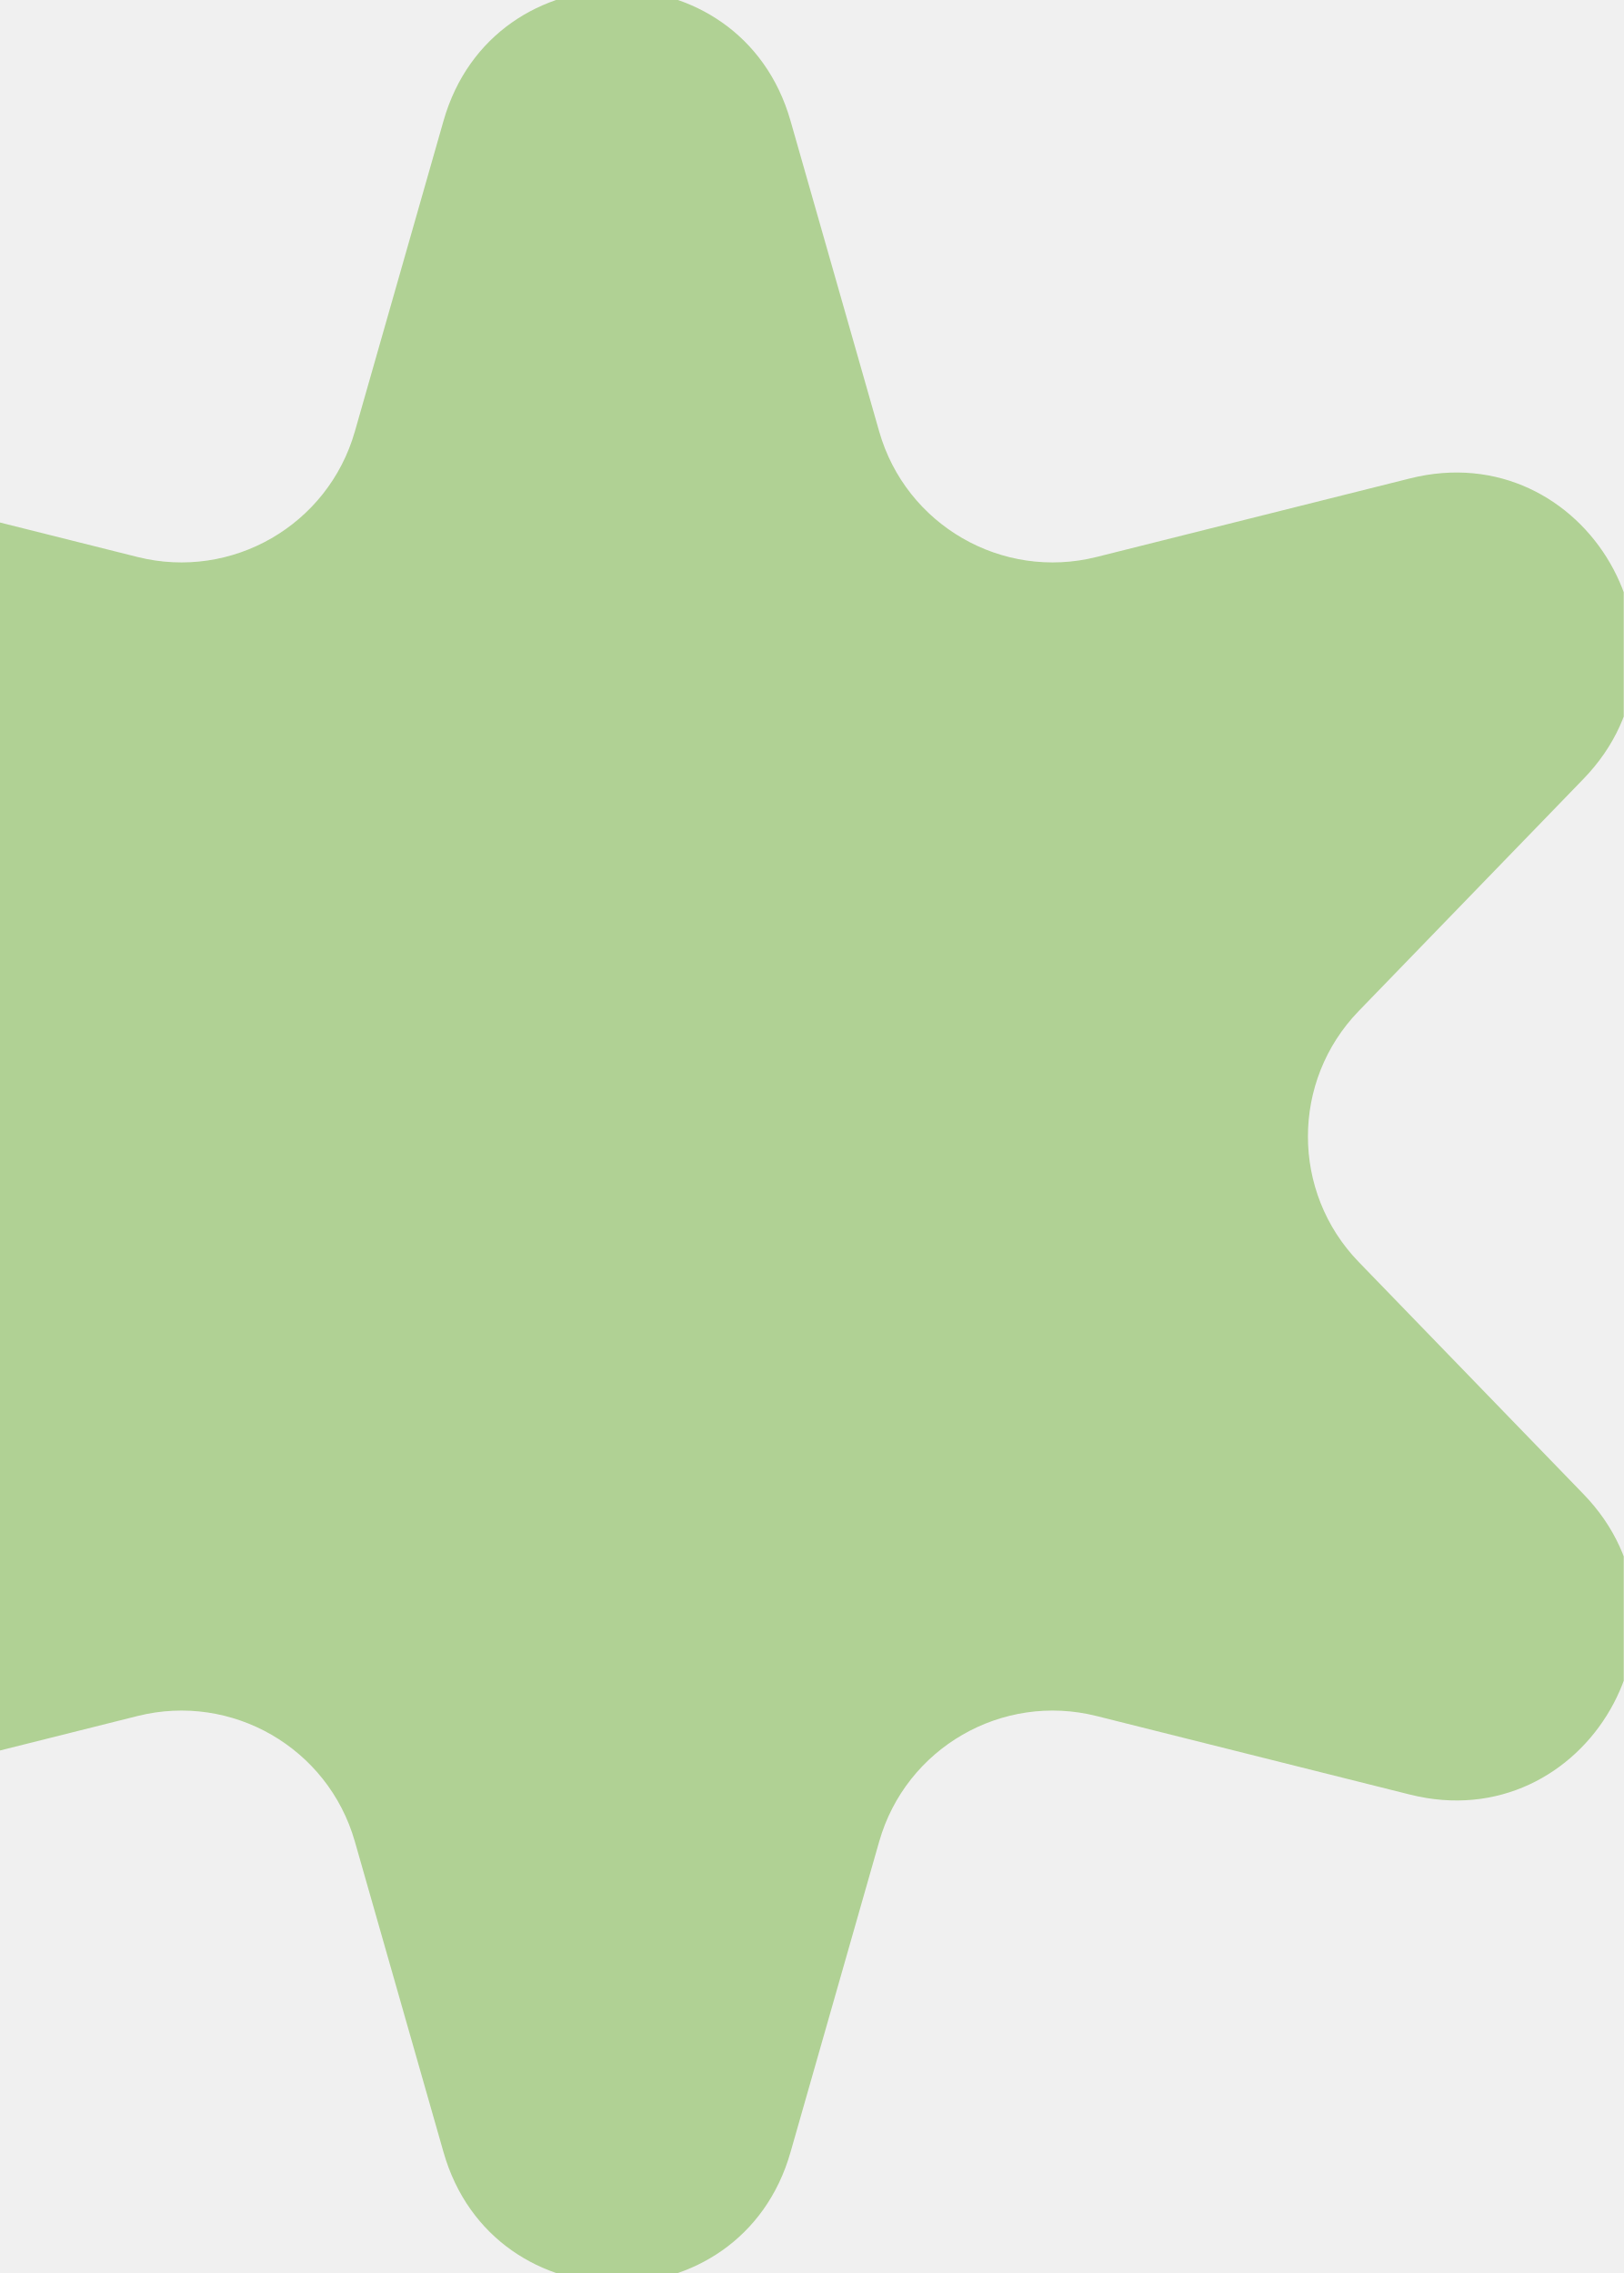
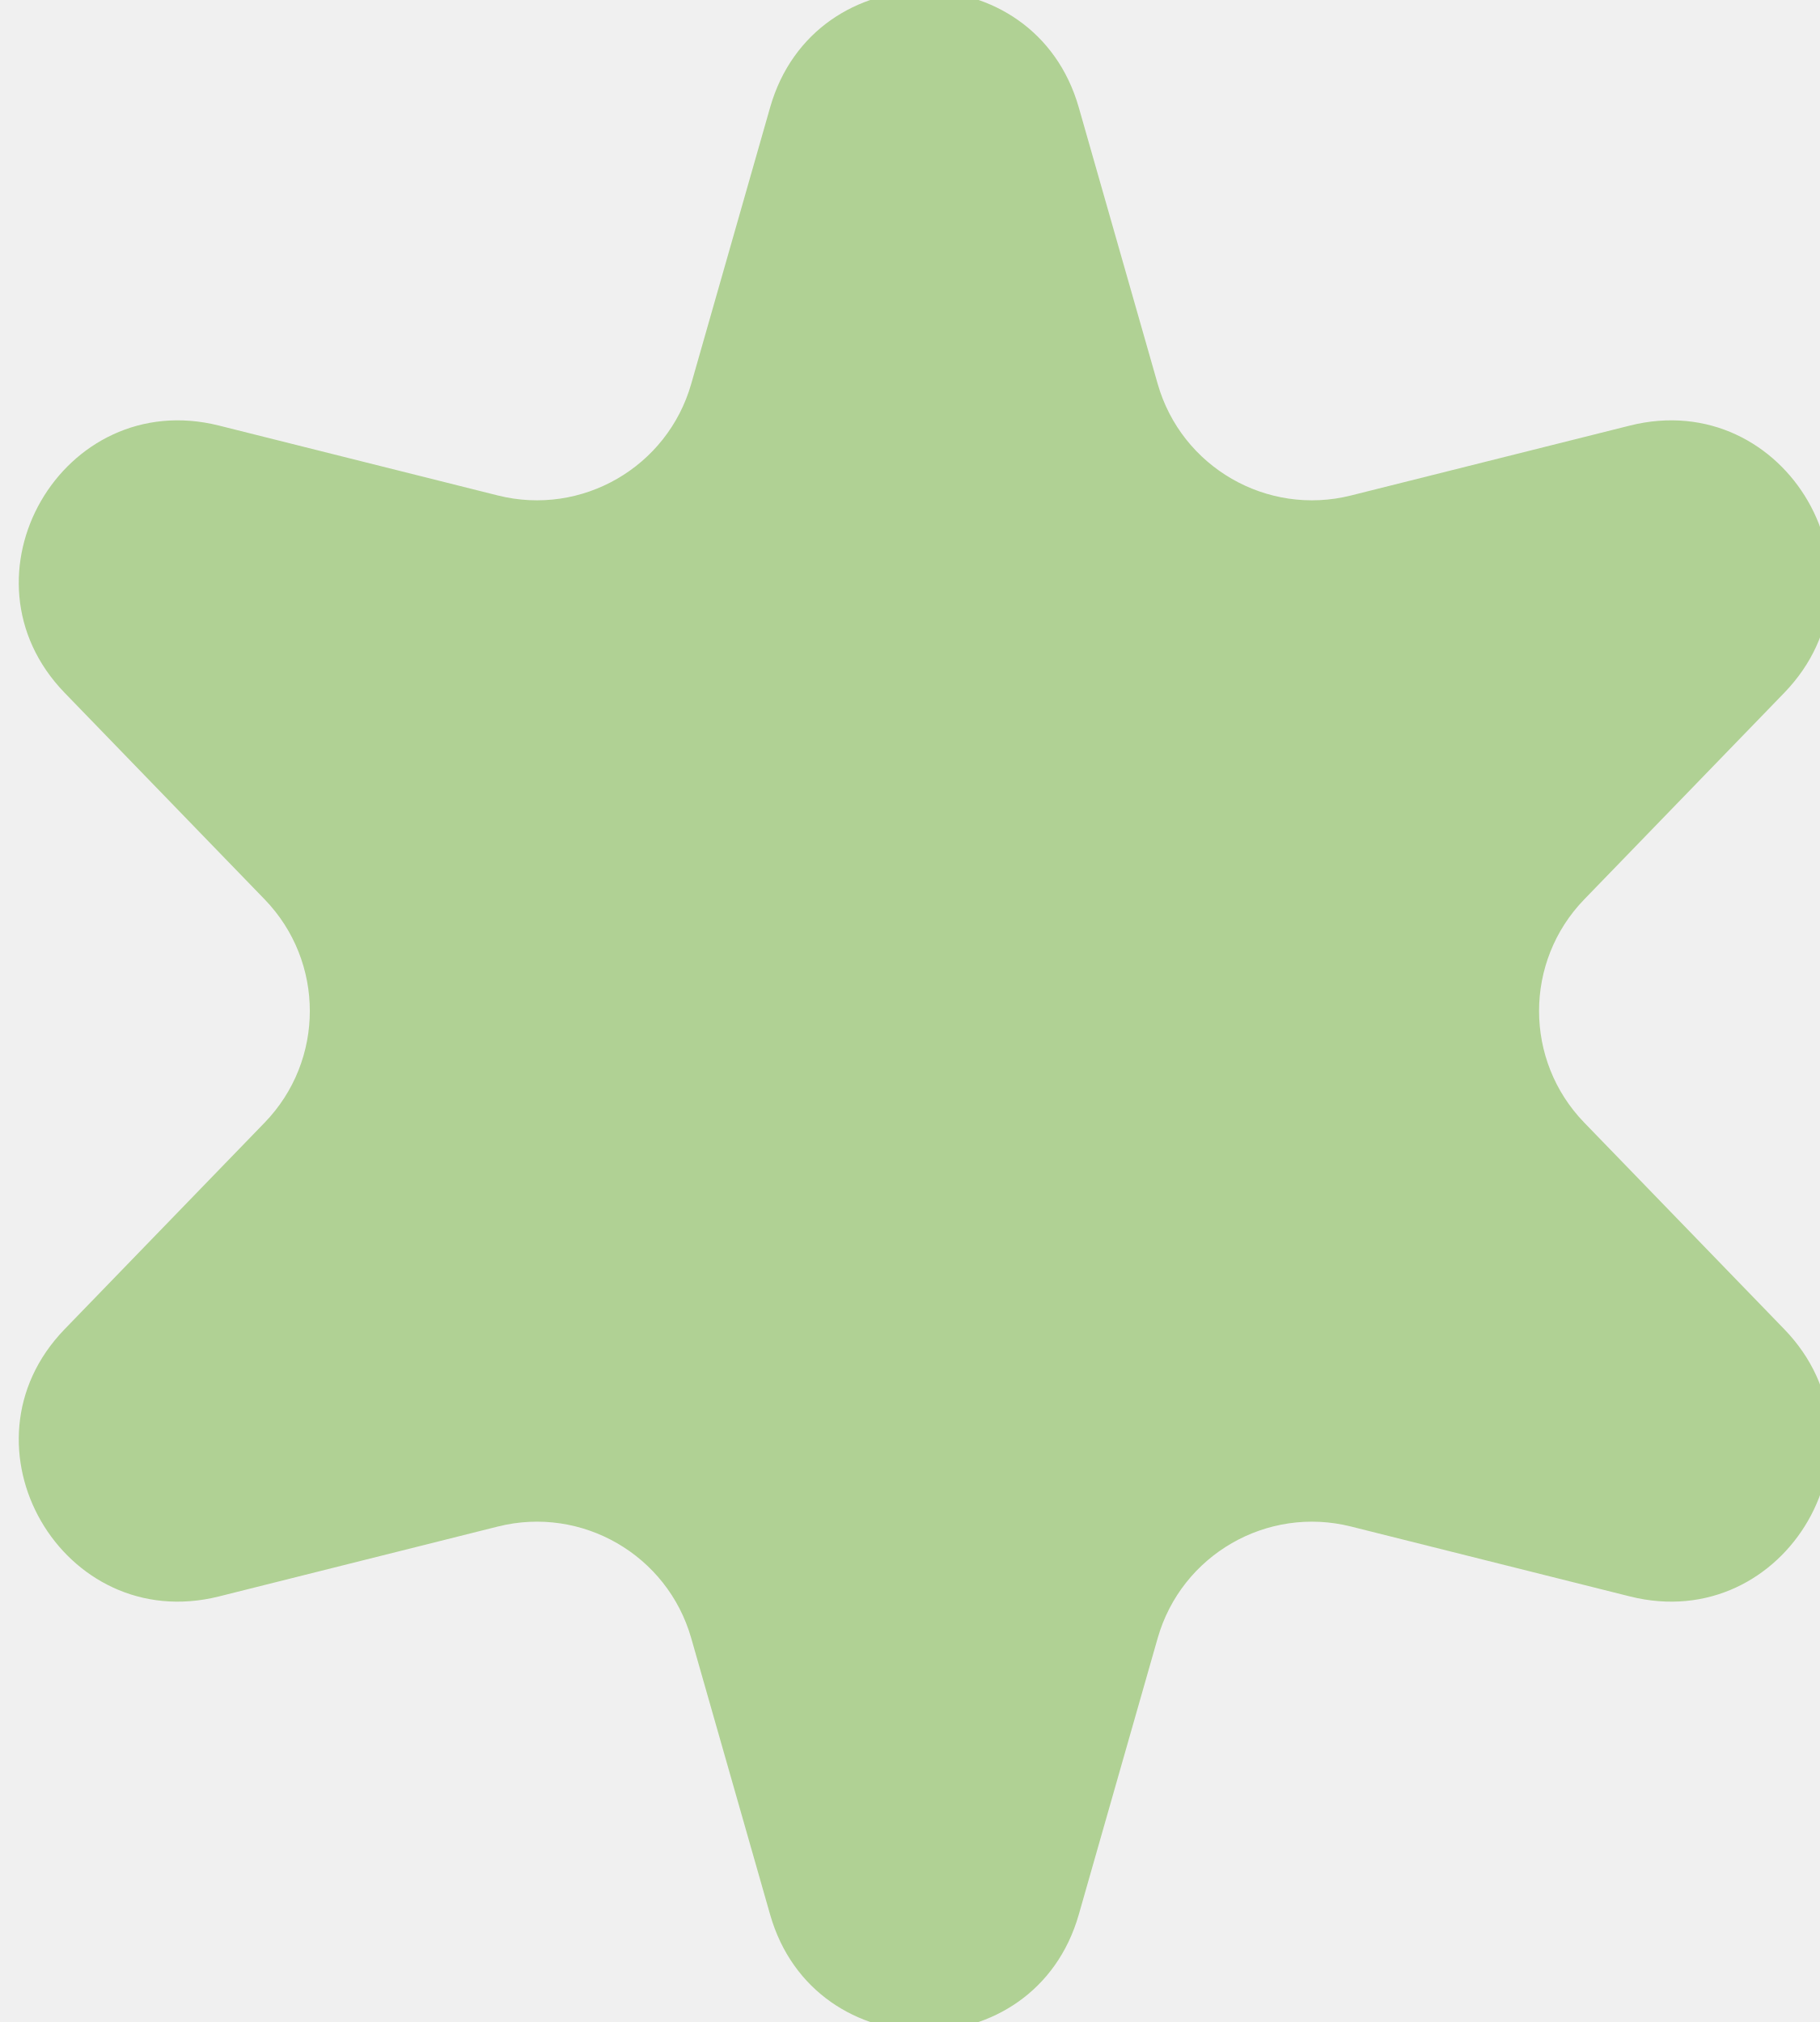
- <svg xmlns="http://www.w3.org/2000/svg" width="50" height="70" viewBox="0 0 50 70" fill="none">
+ <svg xmlns="http://www.w3.org/2000/svg" width="63" height="70" viewBox="0 0 63 70" fill="none">
  <g clip-path="url(#clip0_75_708)">
-     <path d="M13.658 3.719C15.192 -1.655 22.808 -1.655 24.342 3.719L27.073 13.288C27.896 16.172 30.858 17.882 33.766 17.153L43.419 14.733C48.84 13.374 52.649 19.971 48.761 23.986L41.839 31.136C39.754 33.29 39.754 36.71 41.839 38.864L48.761 46.014C52.649 50.029 48.84 56.626 43.419 55.267L33.766 52.847C30.858 52.118 27.896 53.828 27.073 56.712L24.342 66.281C22.808 71.655 15.192 71.655 13.658 66.281L10.927 56.712C10.104 53.828 7.142 52.118 4.234 52.847L-5.419 55.267C-10.84 56.626 -14.649 50.029 -10.761 46.014L-3.839 38.864C-1.754 36.71 -1.754 33.29 -3.839 31.136L-10.761 23.986C-14.649 19.971 -10.84 13.374 -5.419 14.733L4.234 17.153C7.142 17.882 10.104 16.172 10.927 13.288L13.658 3.719Z" fill="#B0D194" />
+     <path d="M26.658 3.719C28.192 -1.655 35.808 -1.655 37.342 3.719L40.073 13.288C40.896 16.172 43.858 17.882 46.766 17.153L56.419 14.733C61.84 13.374 65.649 19.971 61.761 23.986L54.839 31.136C52.754 33.29 52.754 36.71 54.839 38.864L61.761 46.014C65.649 50.029 61.84 56.626 56.419 55.267L46.766 52.847C43.858 52.118 40.896 53.828 40.073 56.712L37.342 66.281C35.808 71.655 28.192 71.655 26.658 66.281L23.927 56.712C23.104 53.828 20.142 52.118 17.234 52.847L7.581 55.267C2.16 56.626 -1.649 50.029 2.239 46.014L9.161 38.864C11.246 36.71 11.246 33.29 9.161 31.136L2.239 23.986C-1.649 19.971 2.16 13.374 7.581 14.733L17.234 17.153C20.142 17.882 23.104 16.172 23.927 13.288L26.658 3.719Z" fill="#B0D194" />
  </g>
  <defs>
    <clipPath id="clip0_75_708">
-       <rect width="50" height="70" fill="white" />
+       <rect width="63" height="70" fill="white" />
    </clipPath>
  </defs>
</svg>
